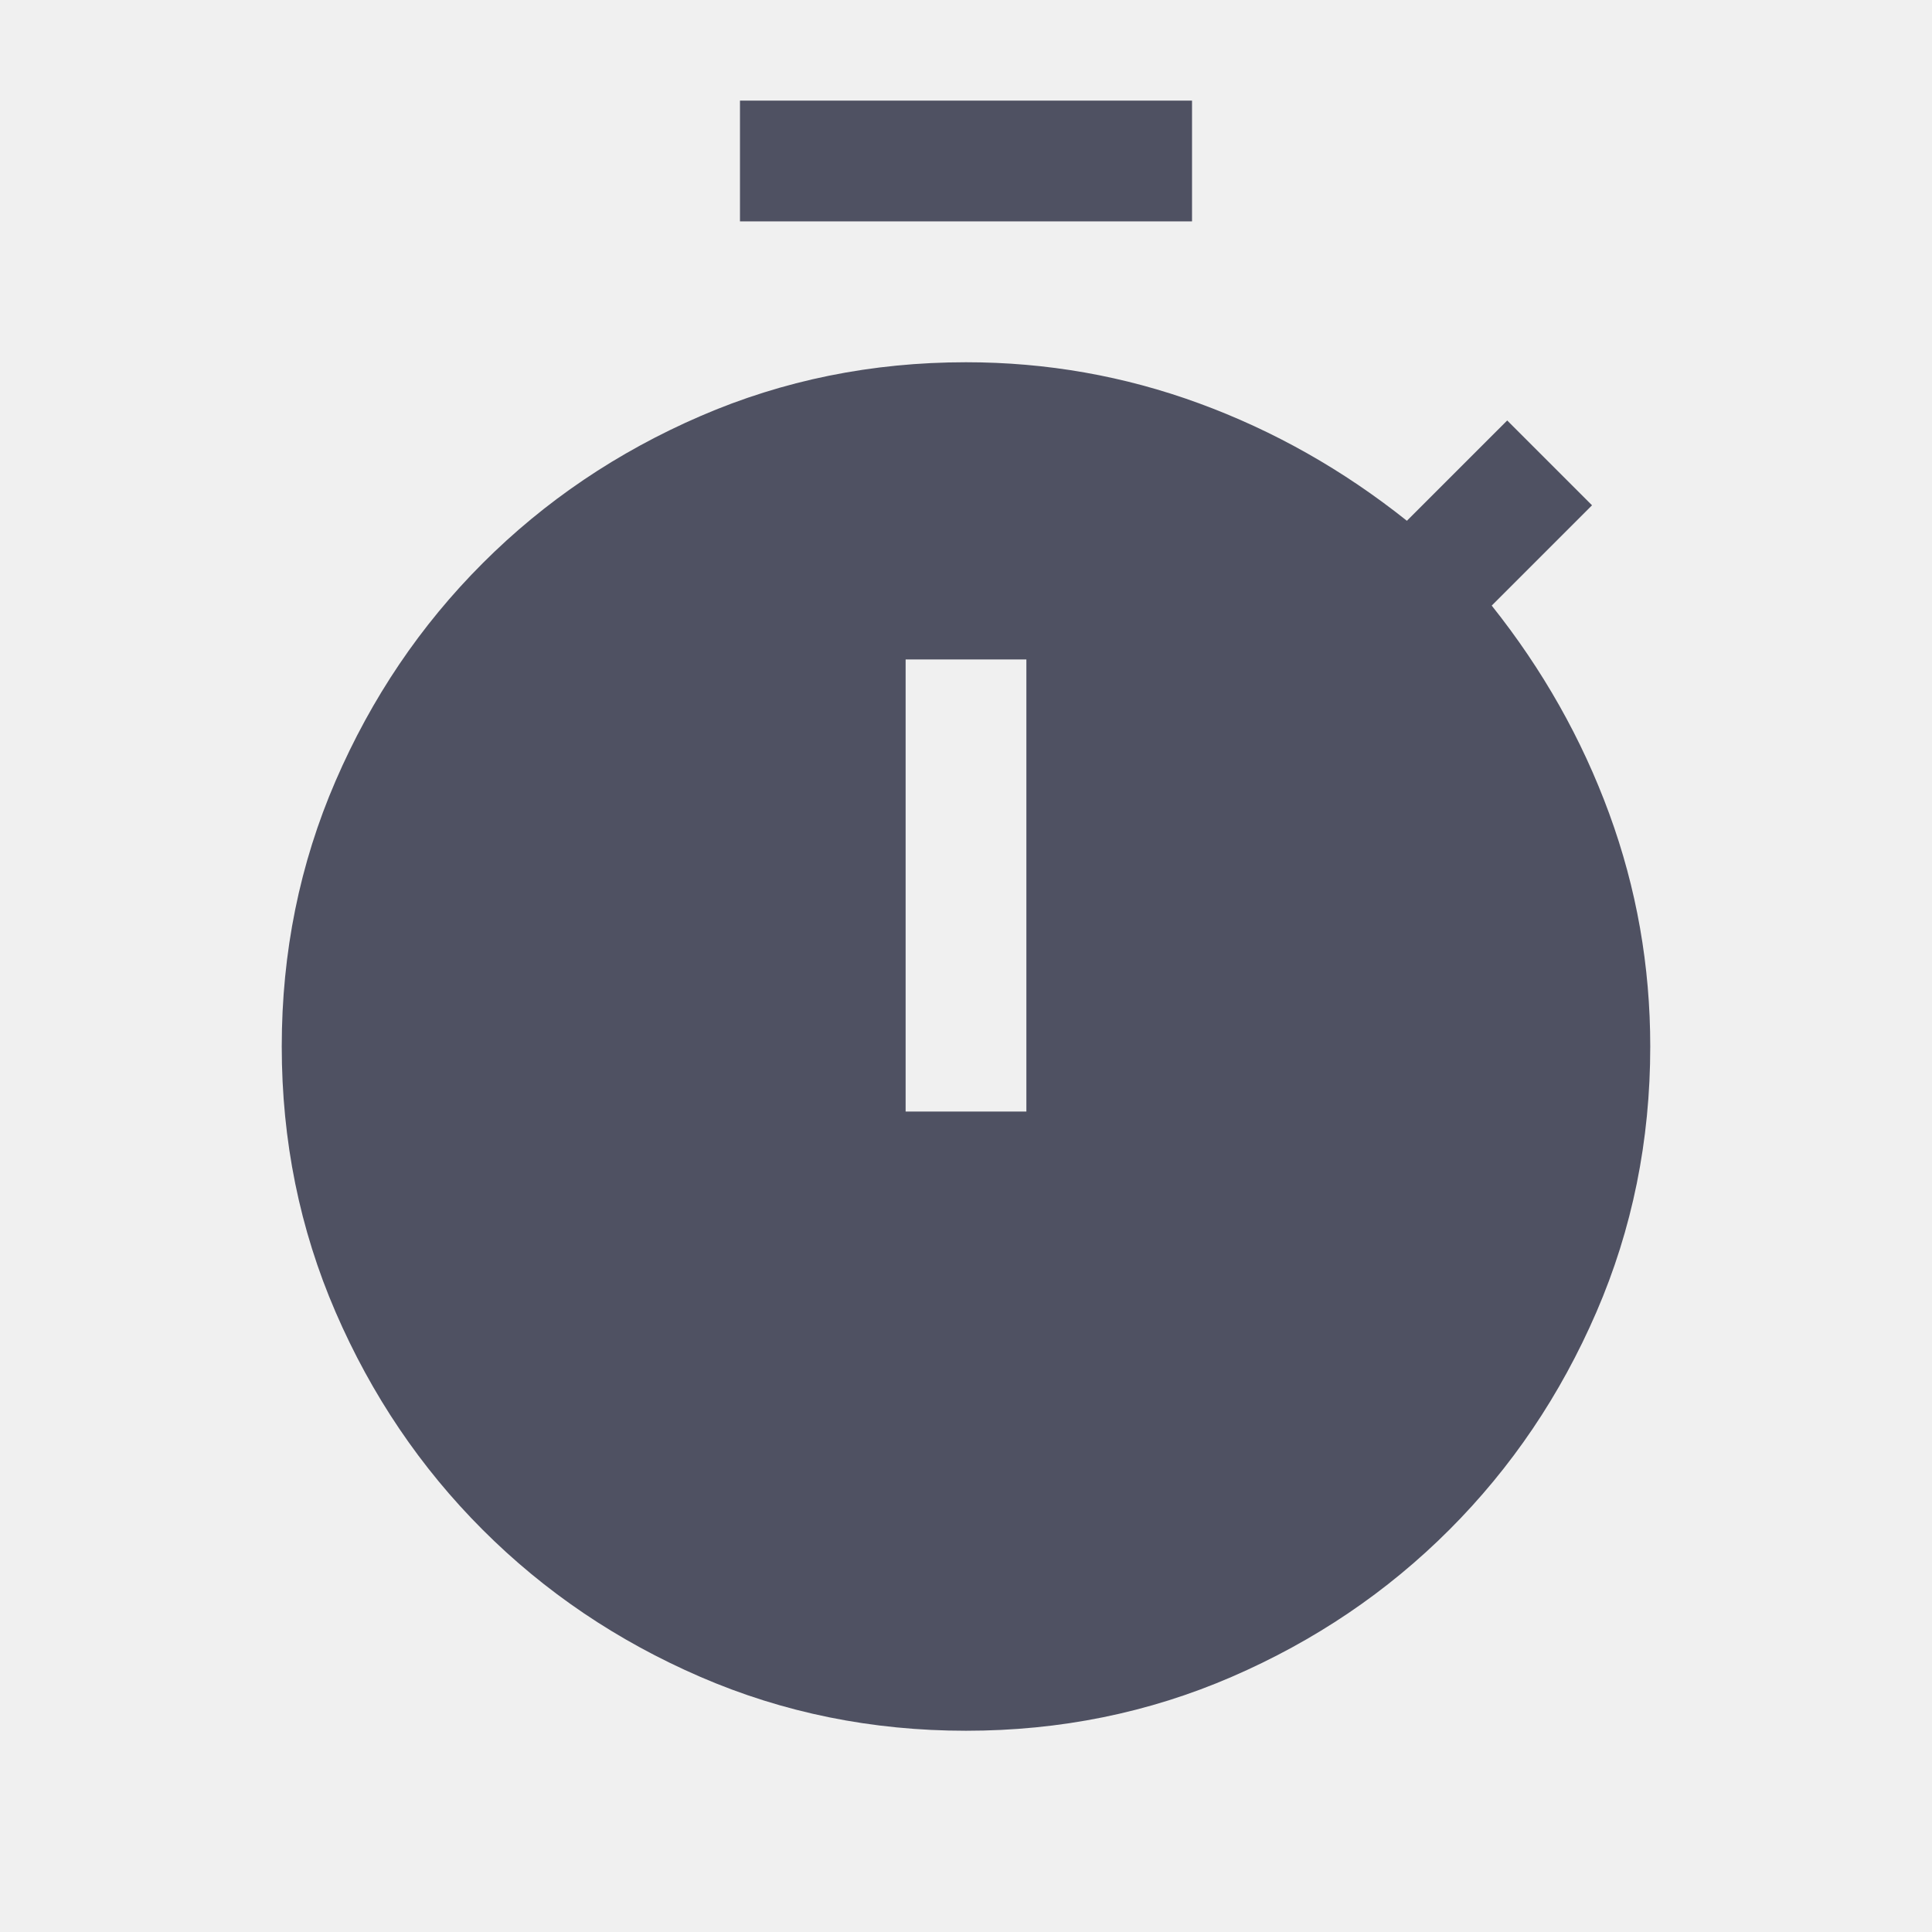
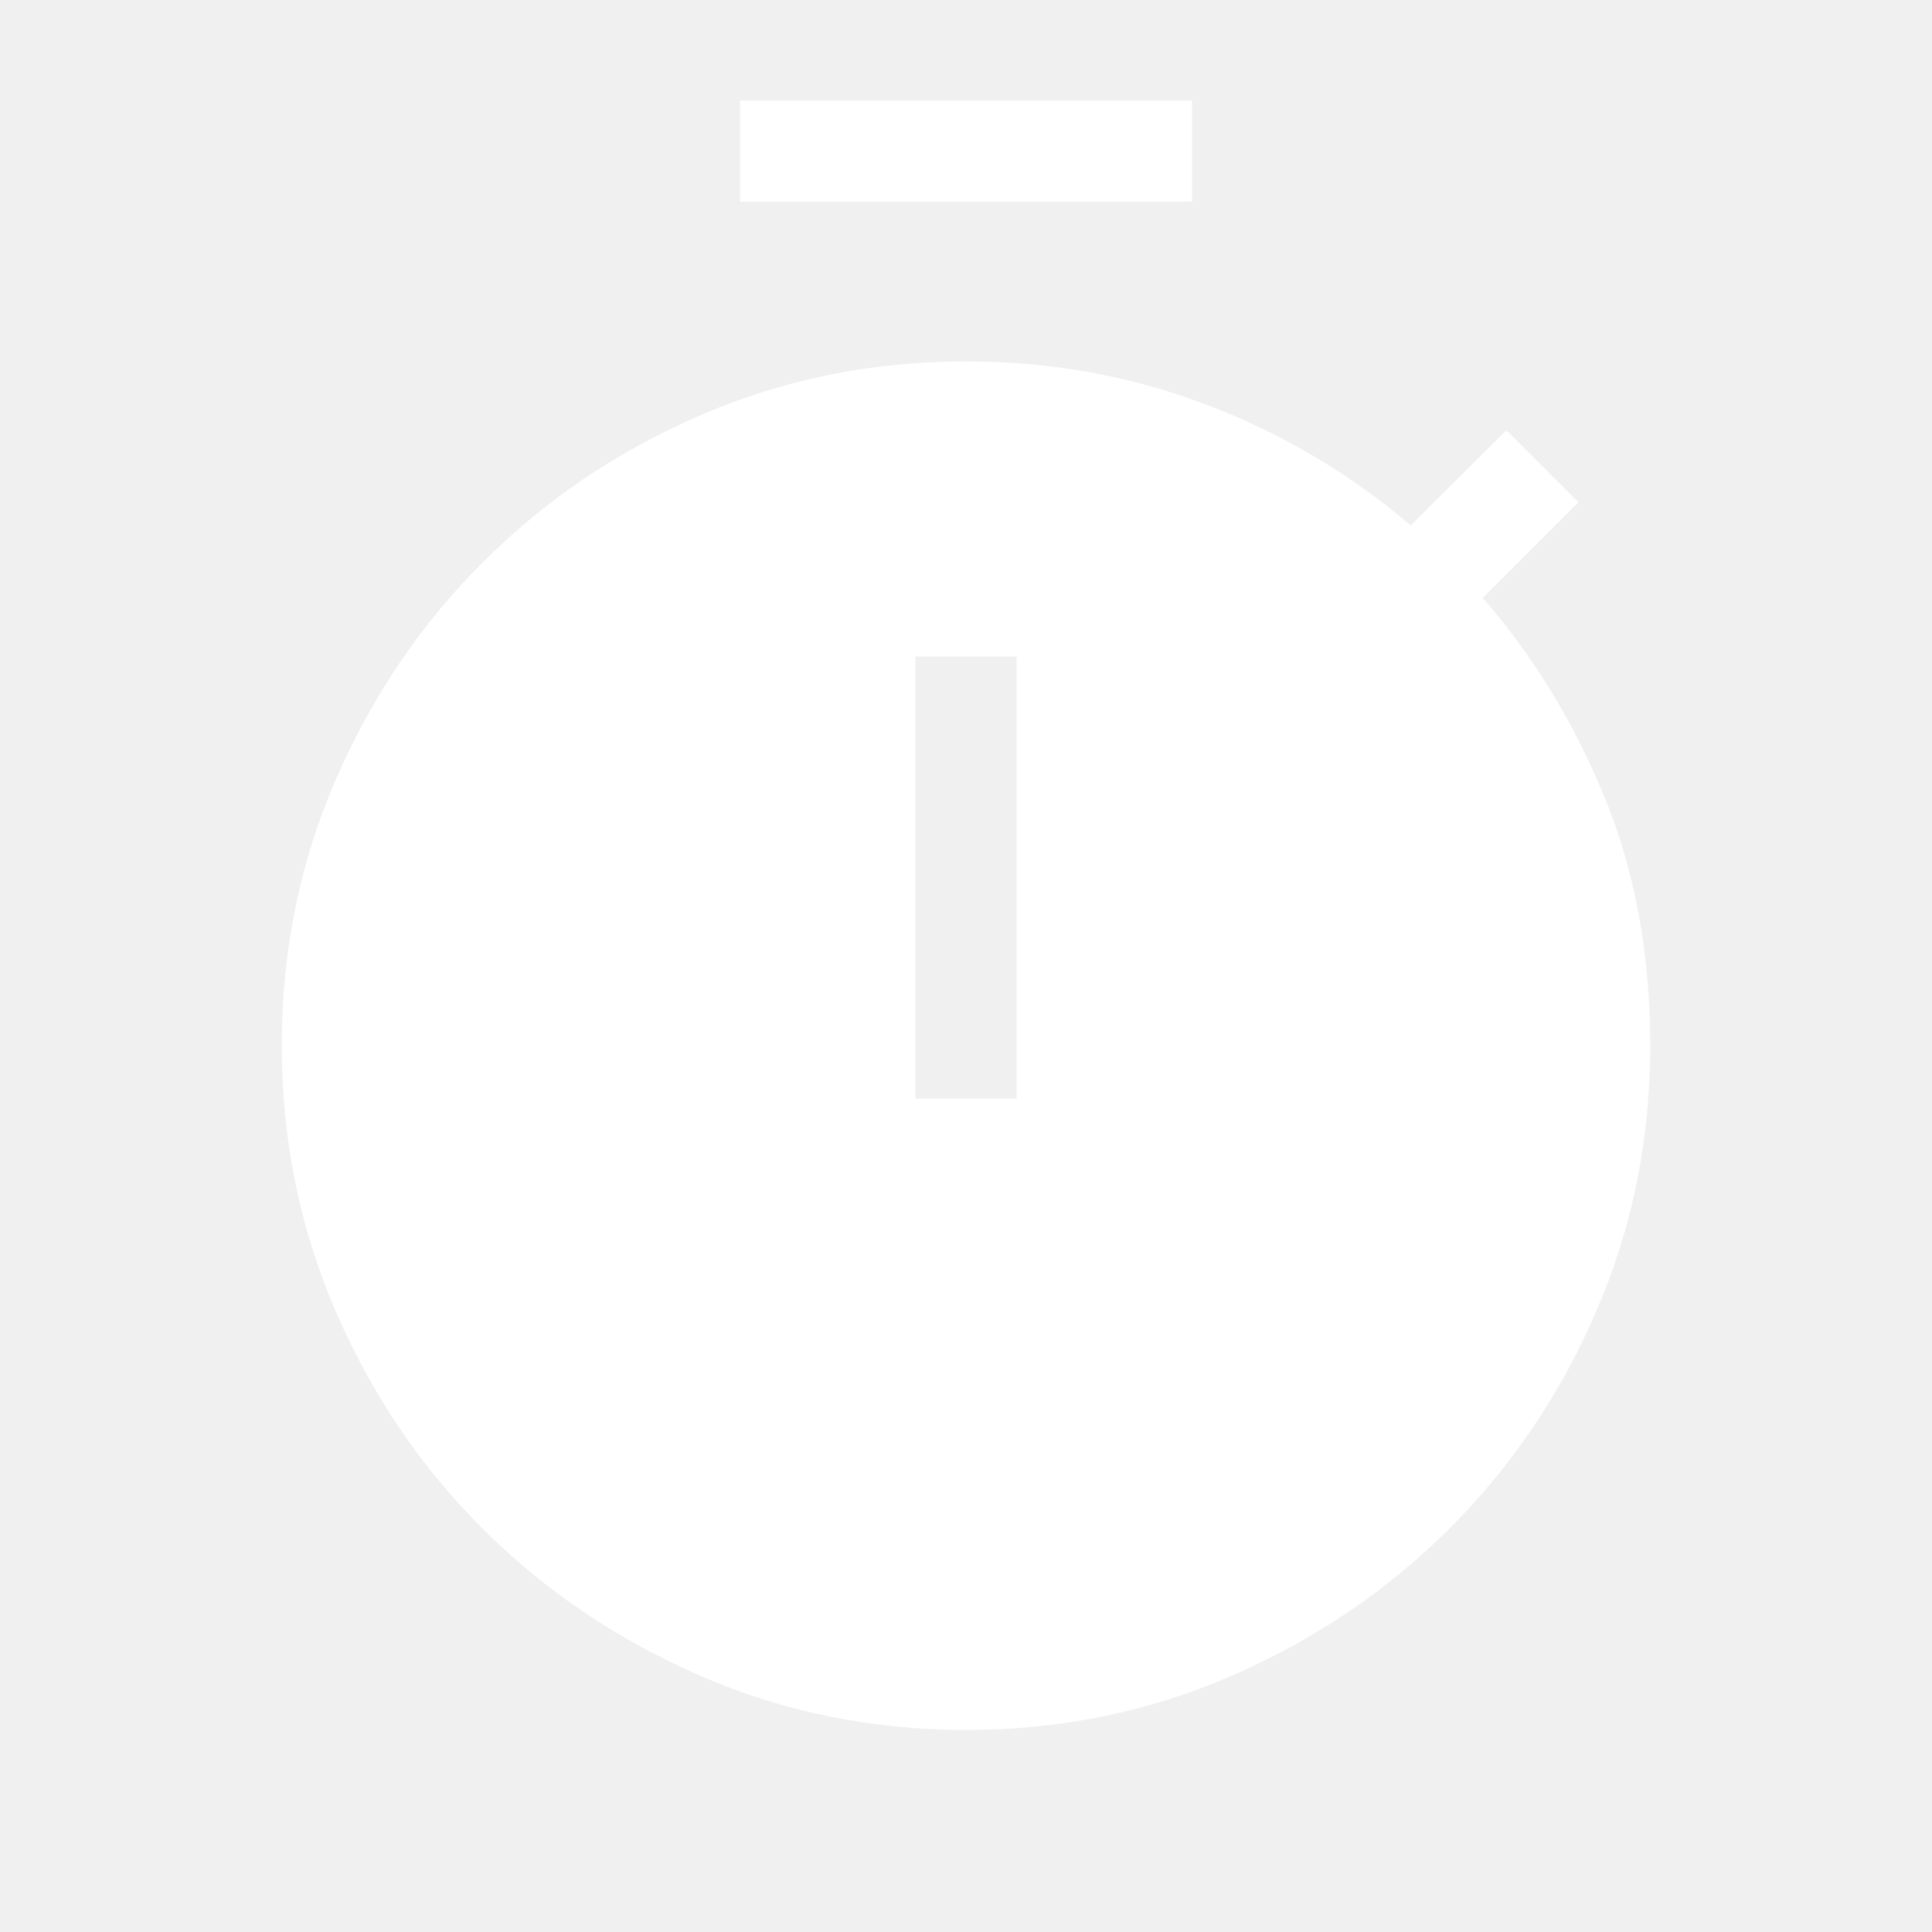
- <svg xmlns="http://www.w3.org/2000/svg" height="24px" viewBox="0 -960 960 960" width="24px" fill="#4f5162">
-   <path d="M367.69-850v-60h224.62v60H367.69ZM450-407.69h60v-224.62h-60v224.62ZM348-126.77q-61.85-26.77-108.15-73.08-46.31-46.3-73.08-108.15Q140-369.85 140-440t26.77-132q26.77-61.85 73.08-108.15 46.3-46.31 108.15-73.08Q409.85-780 480-780q60.08 0 115.73 20.39 55.65 20.38 103.35 58.38l49.84-49.84 42.15 42.15-49.84 49.84q38 47.7 58.38 103.35Q820-500.08 820-440q0 70.15-26.77 132-26.77 61.85-73.08 108.15-46.3 46.31-108.15 73.08Q550.15-100 480-100t-132-26.77Z" />
+ <svg xmlns="http://www.w3.org/2000/svg" height="40px" viewBox="0 -960 960 960" width="40px" fill="#fff">
+   <path d="M367.69-859.74V-910h224.62v50.26H367.69Zm87.18 445.69h50.26v-219.74h-50.26v219.74ZM348-127.31q-61.85-26.9-108.15-73.08-46.31-46.17-73.08-108.15-26.77-61.97-26.77-132 0-70.02 26.77-131.87 26.77-61.85 73.08-108.15 46.3-46.31 108.15-73.08 61.85-26.77 132-26.77 62.64 0 119.04 21.33 56.4 21.34 101.93 60.16l47.54-47.28 35.8 35.79-47.54 47.54q37.18 42.56 60.2 98.22Q820-509 820-440.41q0 69.9-26.77 131.87-26.77 61.98-73.08 108.15-46.3 46.18-108.15 73.08-61.85 26.9-132 26.9t-132-26.9Z" />
</svg>
